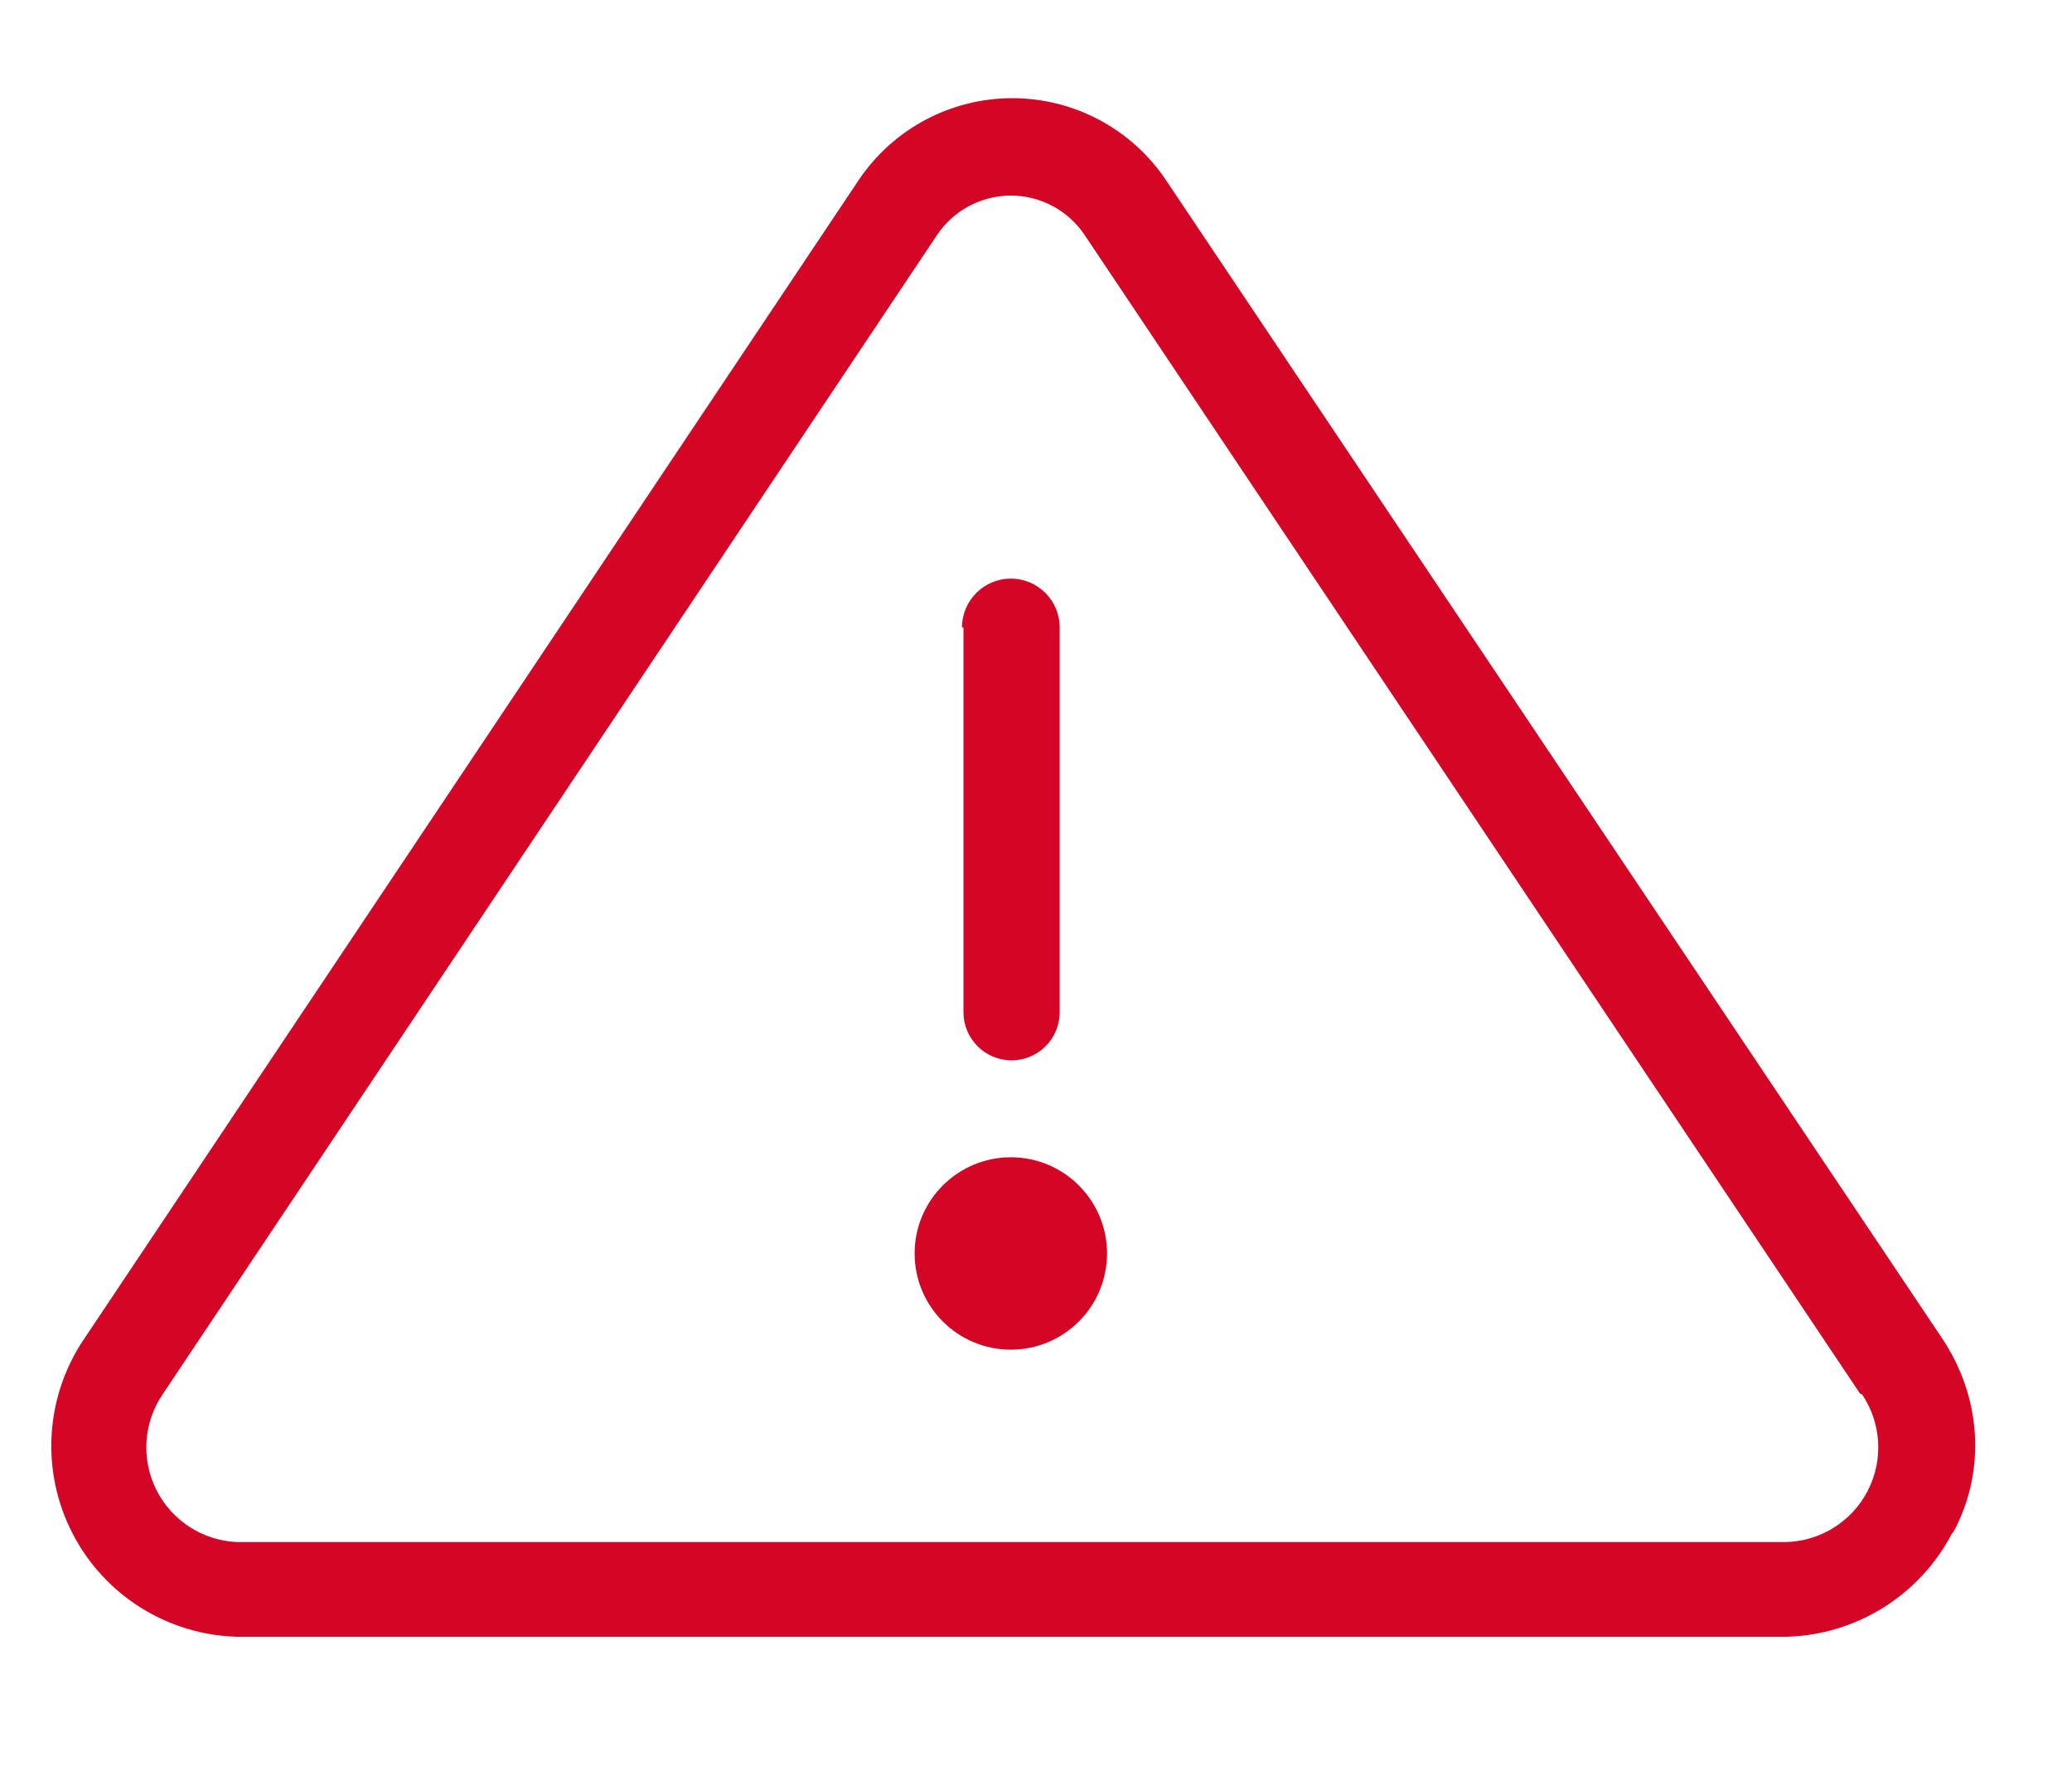
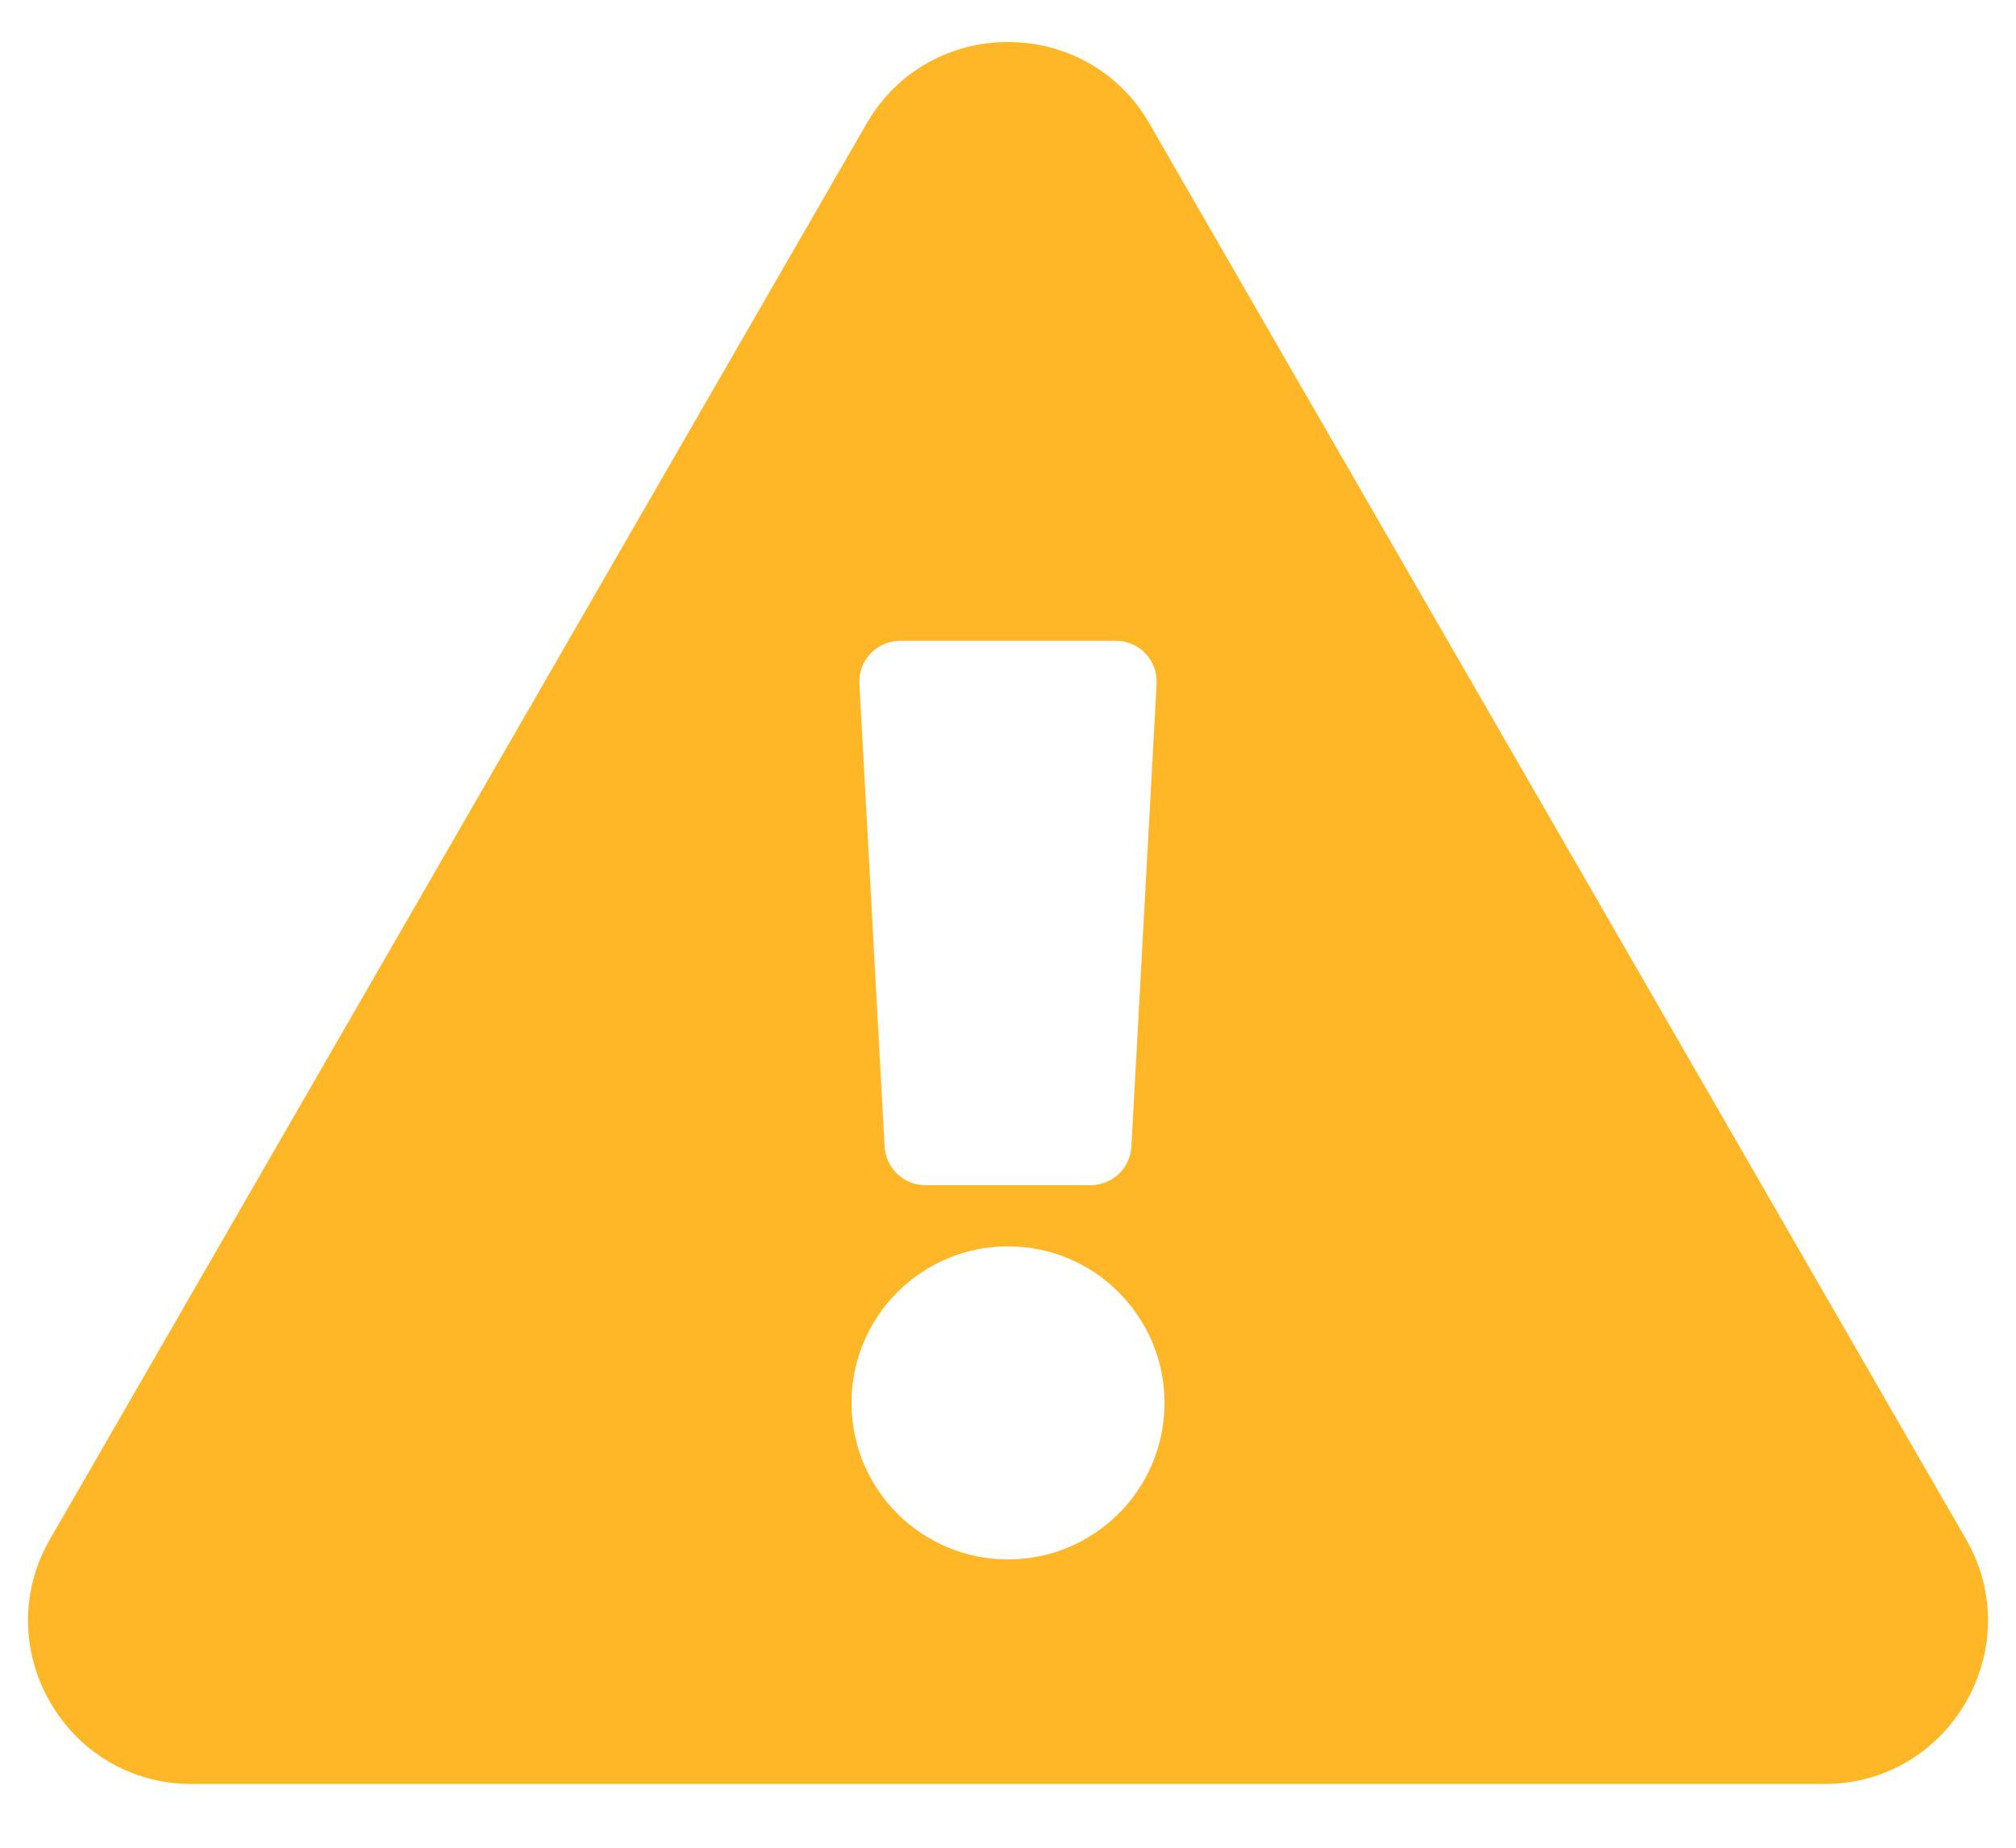
- <svg xmlns="http://www.w3.org/2000/svg" viewBox="0 0 14 12">
-   <path d="M6.5 4.24a.32.32 0 0 1 .66 0v2.6a.32.32 0 0 1-.65 0v-2.6zm.33 4.88a.65.65 0 1 1 0-1.3.65.65 0 0 1 0 1.3zm6.36 1.24a1.3 1.3 0 0 1-1.12.7H1.6a1.29 1.29 0 0 1-1.04-2L5.8 1.22a1.25 1.25 0 0 1 2.08 0l5.24 7.82c.27.4.3.9.08 1.31zm-.62-.94L7.33 1.59a.6.6 0 0 0-1 0L1.1 9.42a.64.64 0 0 0 .5 1h10.47a.64.64 0 0 0 .51-1z" fill="#D50525" />
+ <svg xmlns="http://www.w3.org/2000/svg" viewBox="0 0 24 22" version="1.1">
+   <g stroke="none" stroke-width="1" fill="none" fill-rule="evenodd">
+     <g transform="translate(-34, -19)">
+       <g transform="translate(32, 16)">
+         <polygon opacity="0" points="0 28 28 28 28 0 0 0" />
+         <path d="M25.404,21.325 C26.152,22.621 25.213,24.241 23.72,24.241 L4.28,24.241 C2.784,24.241 1.849,22.618 2.596,21.325 L12.316,4.472 C13.064,3.175 14.938,3.177 15.684,4.472 L25.404,21.325 Z M14,17.84 C12.971,17.84 12.137,18.675 12.137,19.704 C12.137,20.733 12.971,21.567 14,21.567 C15.029,21.567 15.863,20.733 15.863,19.704 C15.863,18.675 15.029,17.84 14,17.84 Z M12.231,11.142 L12.531,16.651 C12.545,16.909 12.759,17.111 13.017,17.111 L14.983,17.111 C15.241,17.111 15.455,16.909 15.469,16.651 L15.769,11.142 C15.784,10.864 15.563,10.63 15.284,10.63 L12.716,10.63 C12.437,10.63 12.216,10.864 12.231,11.142 L12.231,11.142 Z" id="Color" fill="#FFB727" />
+       </g>
+     </g>
+   </g>
</svg>
